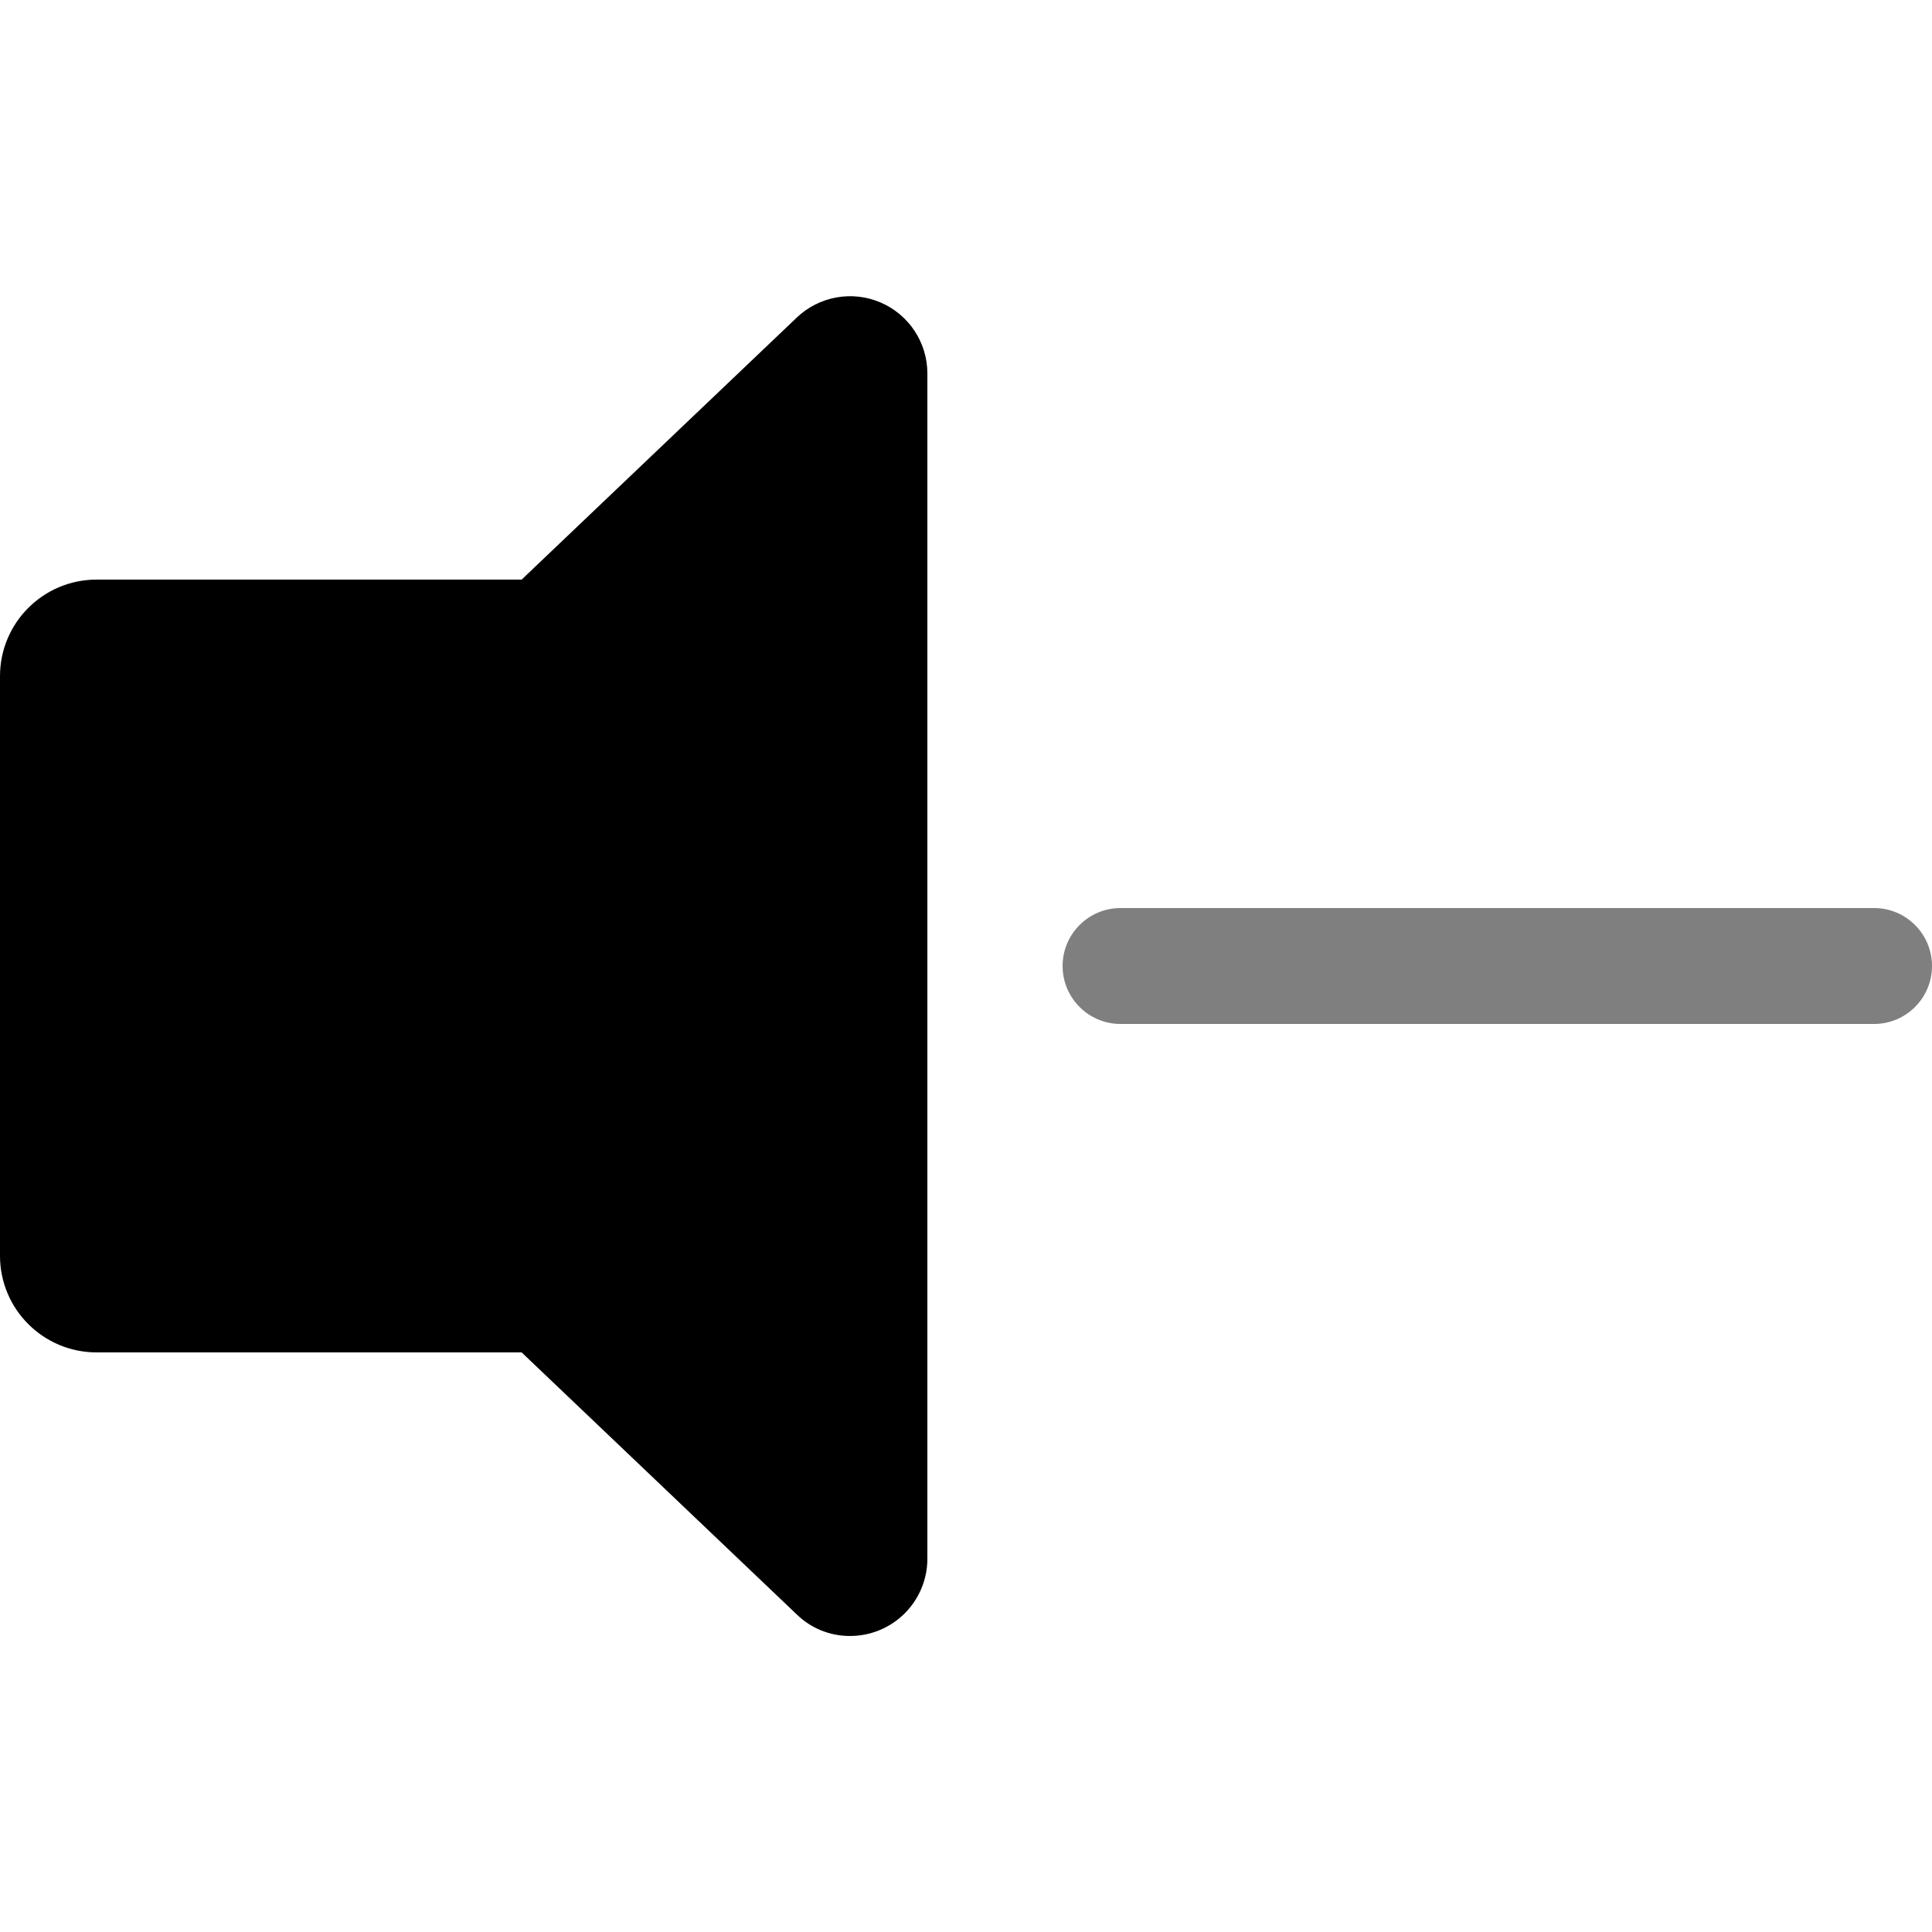
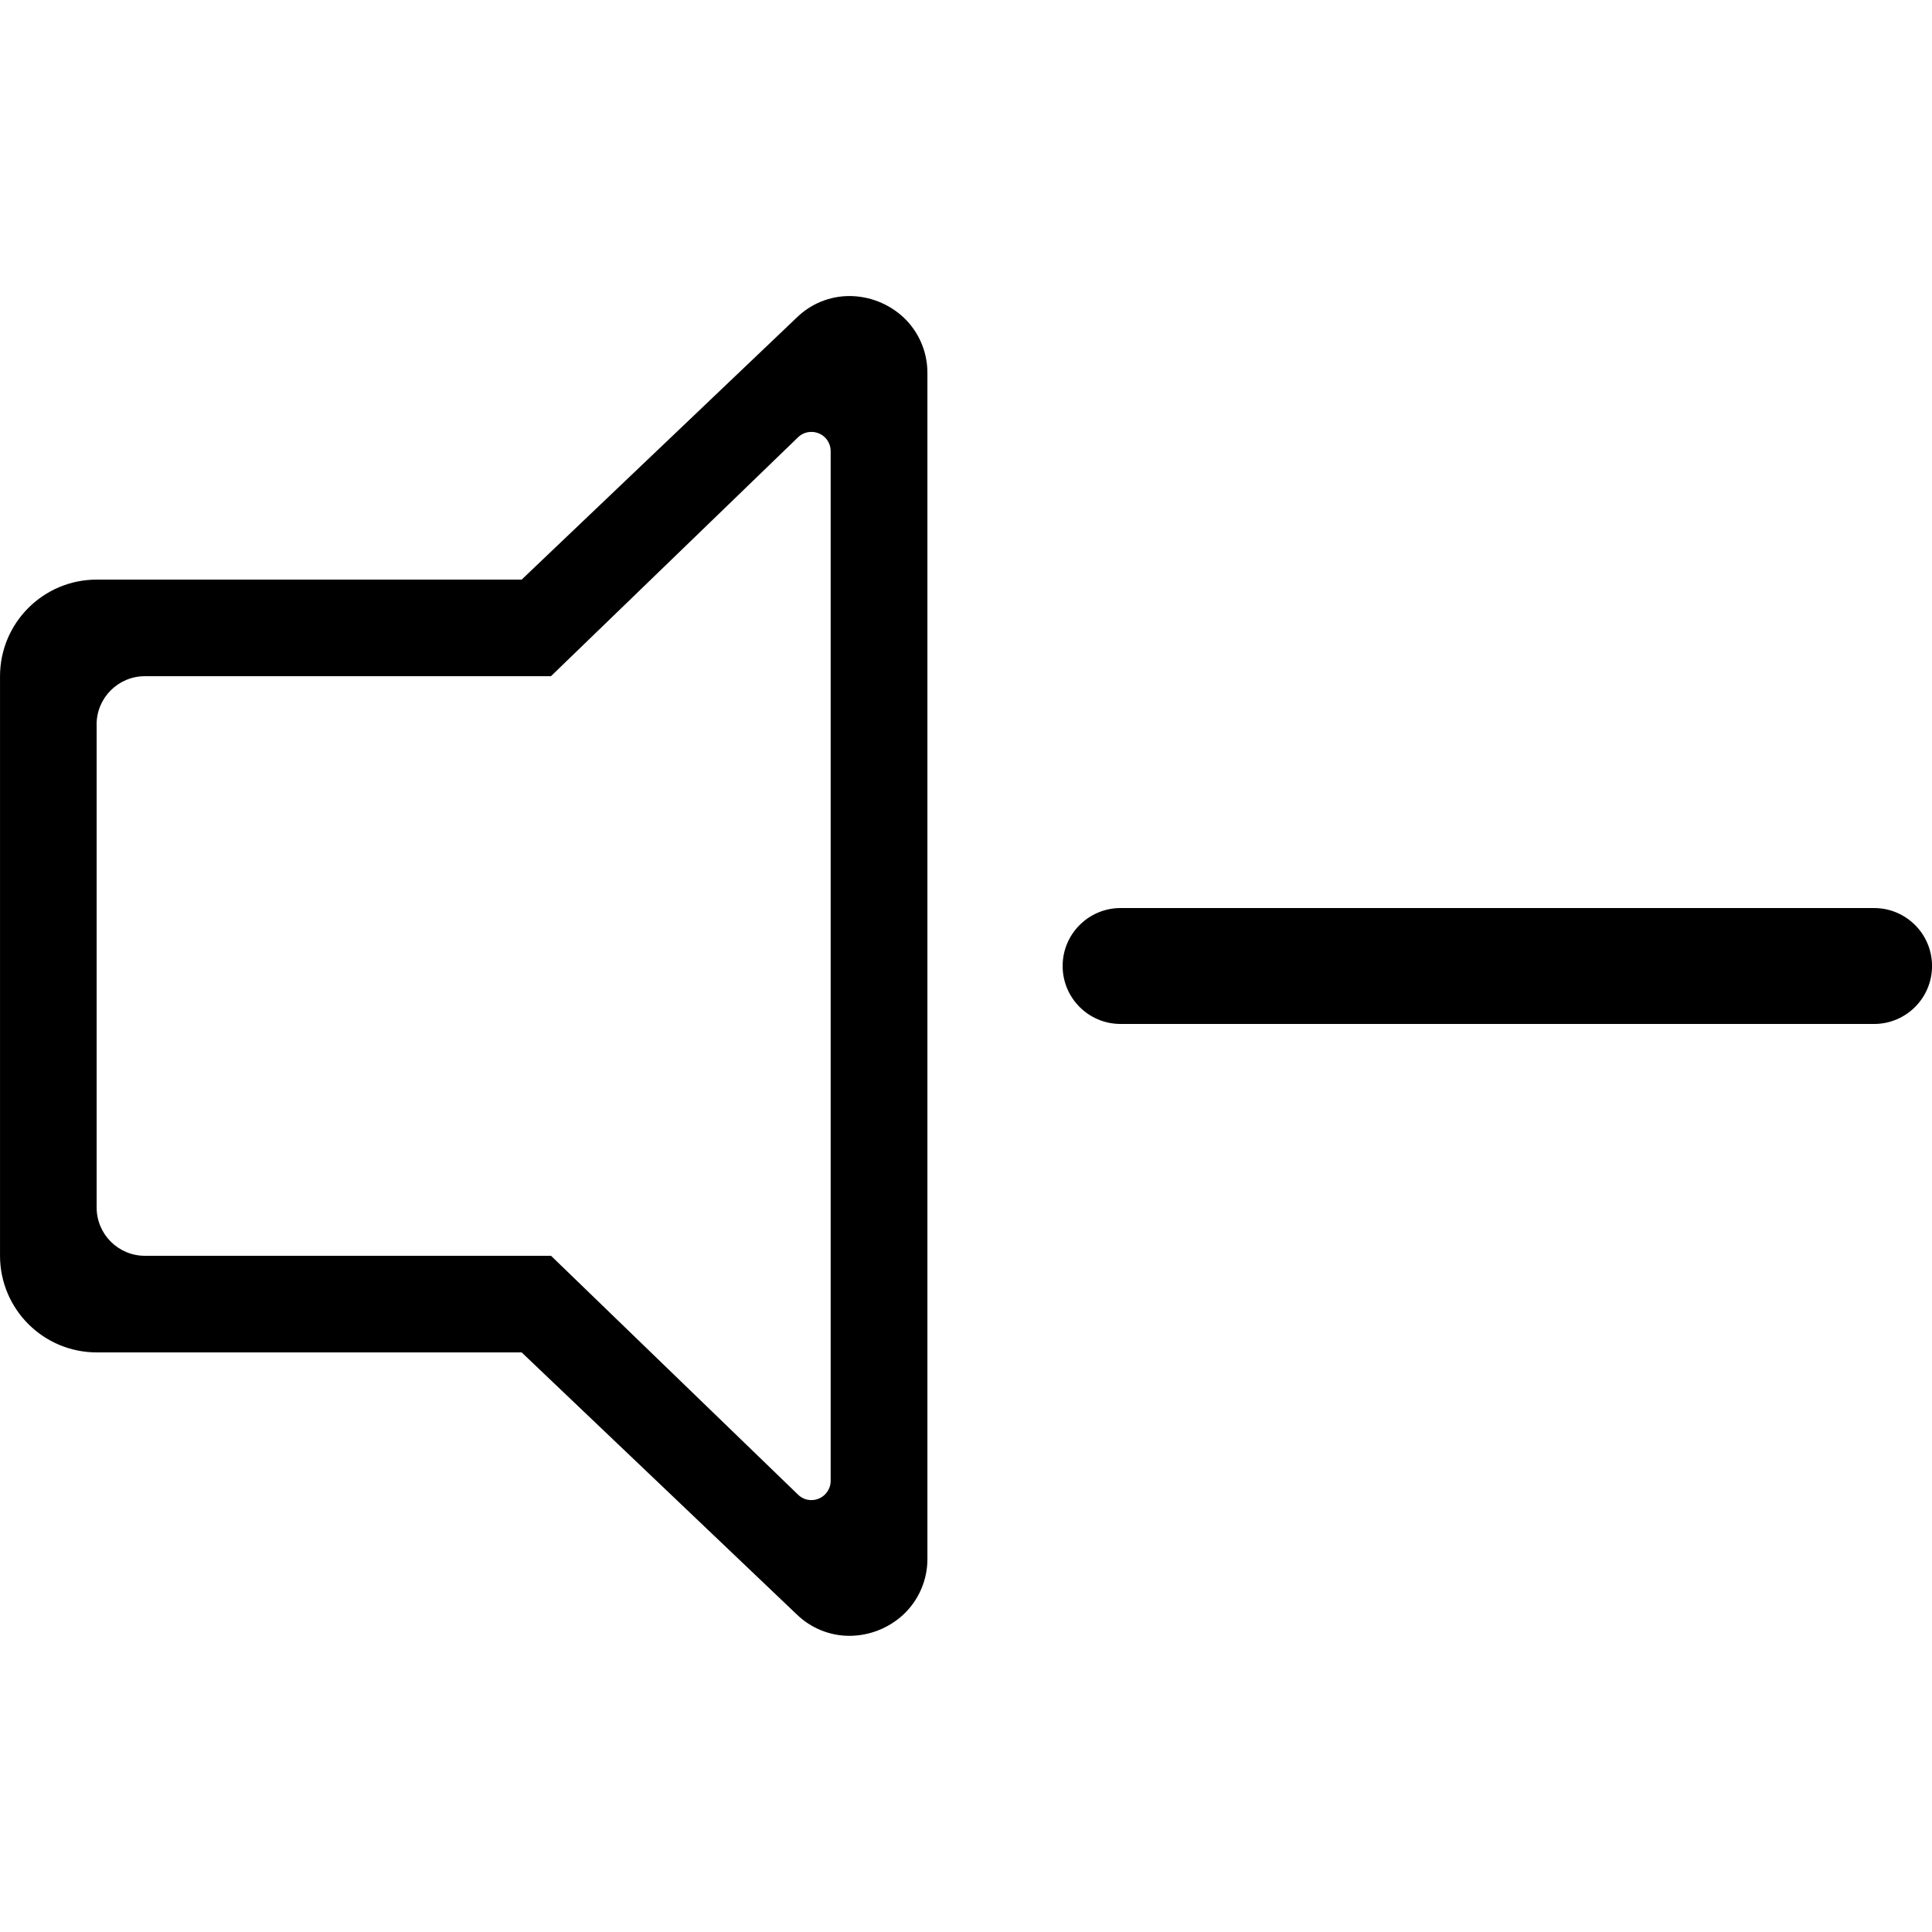
<svg xmlns="http://www.w3.org/2000/svg" width="100" height="100" viewBox="0 0 100 100">
  <defs>
    <clipPath id="b">
      <rect width="100" height="100" />
    </clipPath>
  </defs>
  <g id="a" clip-path="url(#b)">
-     <path d="M-7438.759-656.436-7453-670h-22a5,5,0,0,1-5-5v-30a5,5,0,0,1,5-5h22l14.241-13.563a4,4,0,0,1,6.76,2.9v61.333a4,4,0,0,1-4.028,4.008A3.921,3.921,0,0,1-7438.759-656.436Z" transform="translate(7480 740)" />
-     <rect width="6" height="45" rx="3" transform="translate(100 47) rotate(90)" opacity="0.5" />
+     <path d="M-5255.759-10505.763l-14.24-13.563h-22a5.007,5.007,0,0,1-5-5v-30a5.006,5.006,0,0,1,5-5h22l14.24-13.565a3.9,3.9,0,0,1,2.733-1.112,4.132,4.132,0,0,1,2.787,1.1,3.936,3.936,0,0,1,1.242,2.905v61.336a3.942,3.942,0,0,1-1.245,2.906,4.121,4.121,0,0,1-2.784,1.1A3.912,3.912,0,0,1-5255.759-10505.763Zm-36.239-46.063v25a2.5,2.5,0,0,0,2.5,2.5h21.02l12.783,12.361a.985.985,0,0,0,.69.284,1,1,0,0,0,1-1v-53.289a.992.992,0,0,0-1.005-1,.979.979,0,0,0-.687.281l-12.786,12.363H-5289.5A2.5,2.5,0,0,0-5292-10551.826Zm53,15.5a3,3,0,0,1-3-3,3,3,0,0,1,3-3h39a3,3,0,0,1,3,3,3,3,0,0,1-3,3Z" transform="translate(5297 10589.326)" />
  </g>
</svg>
